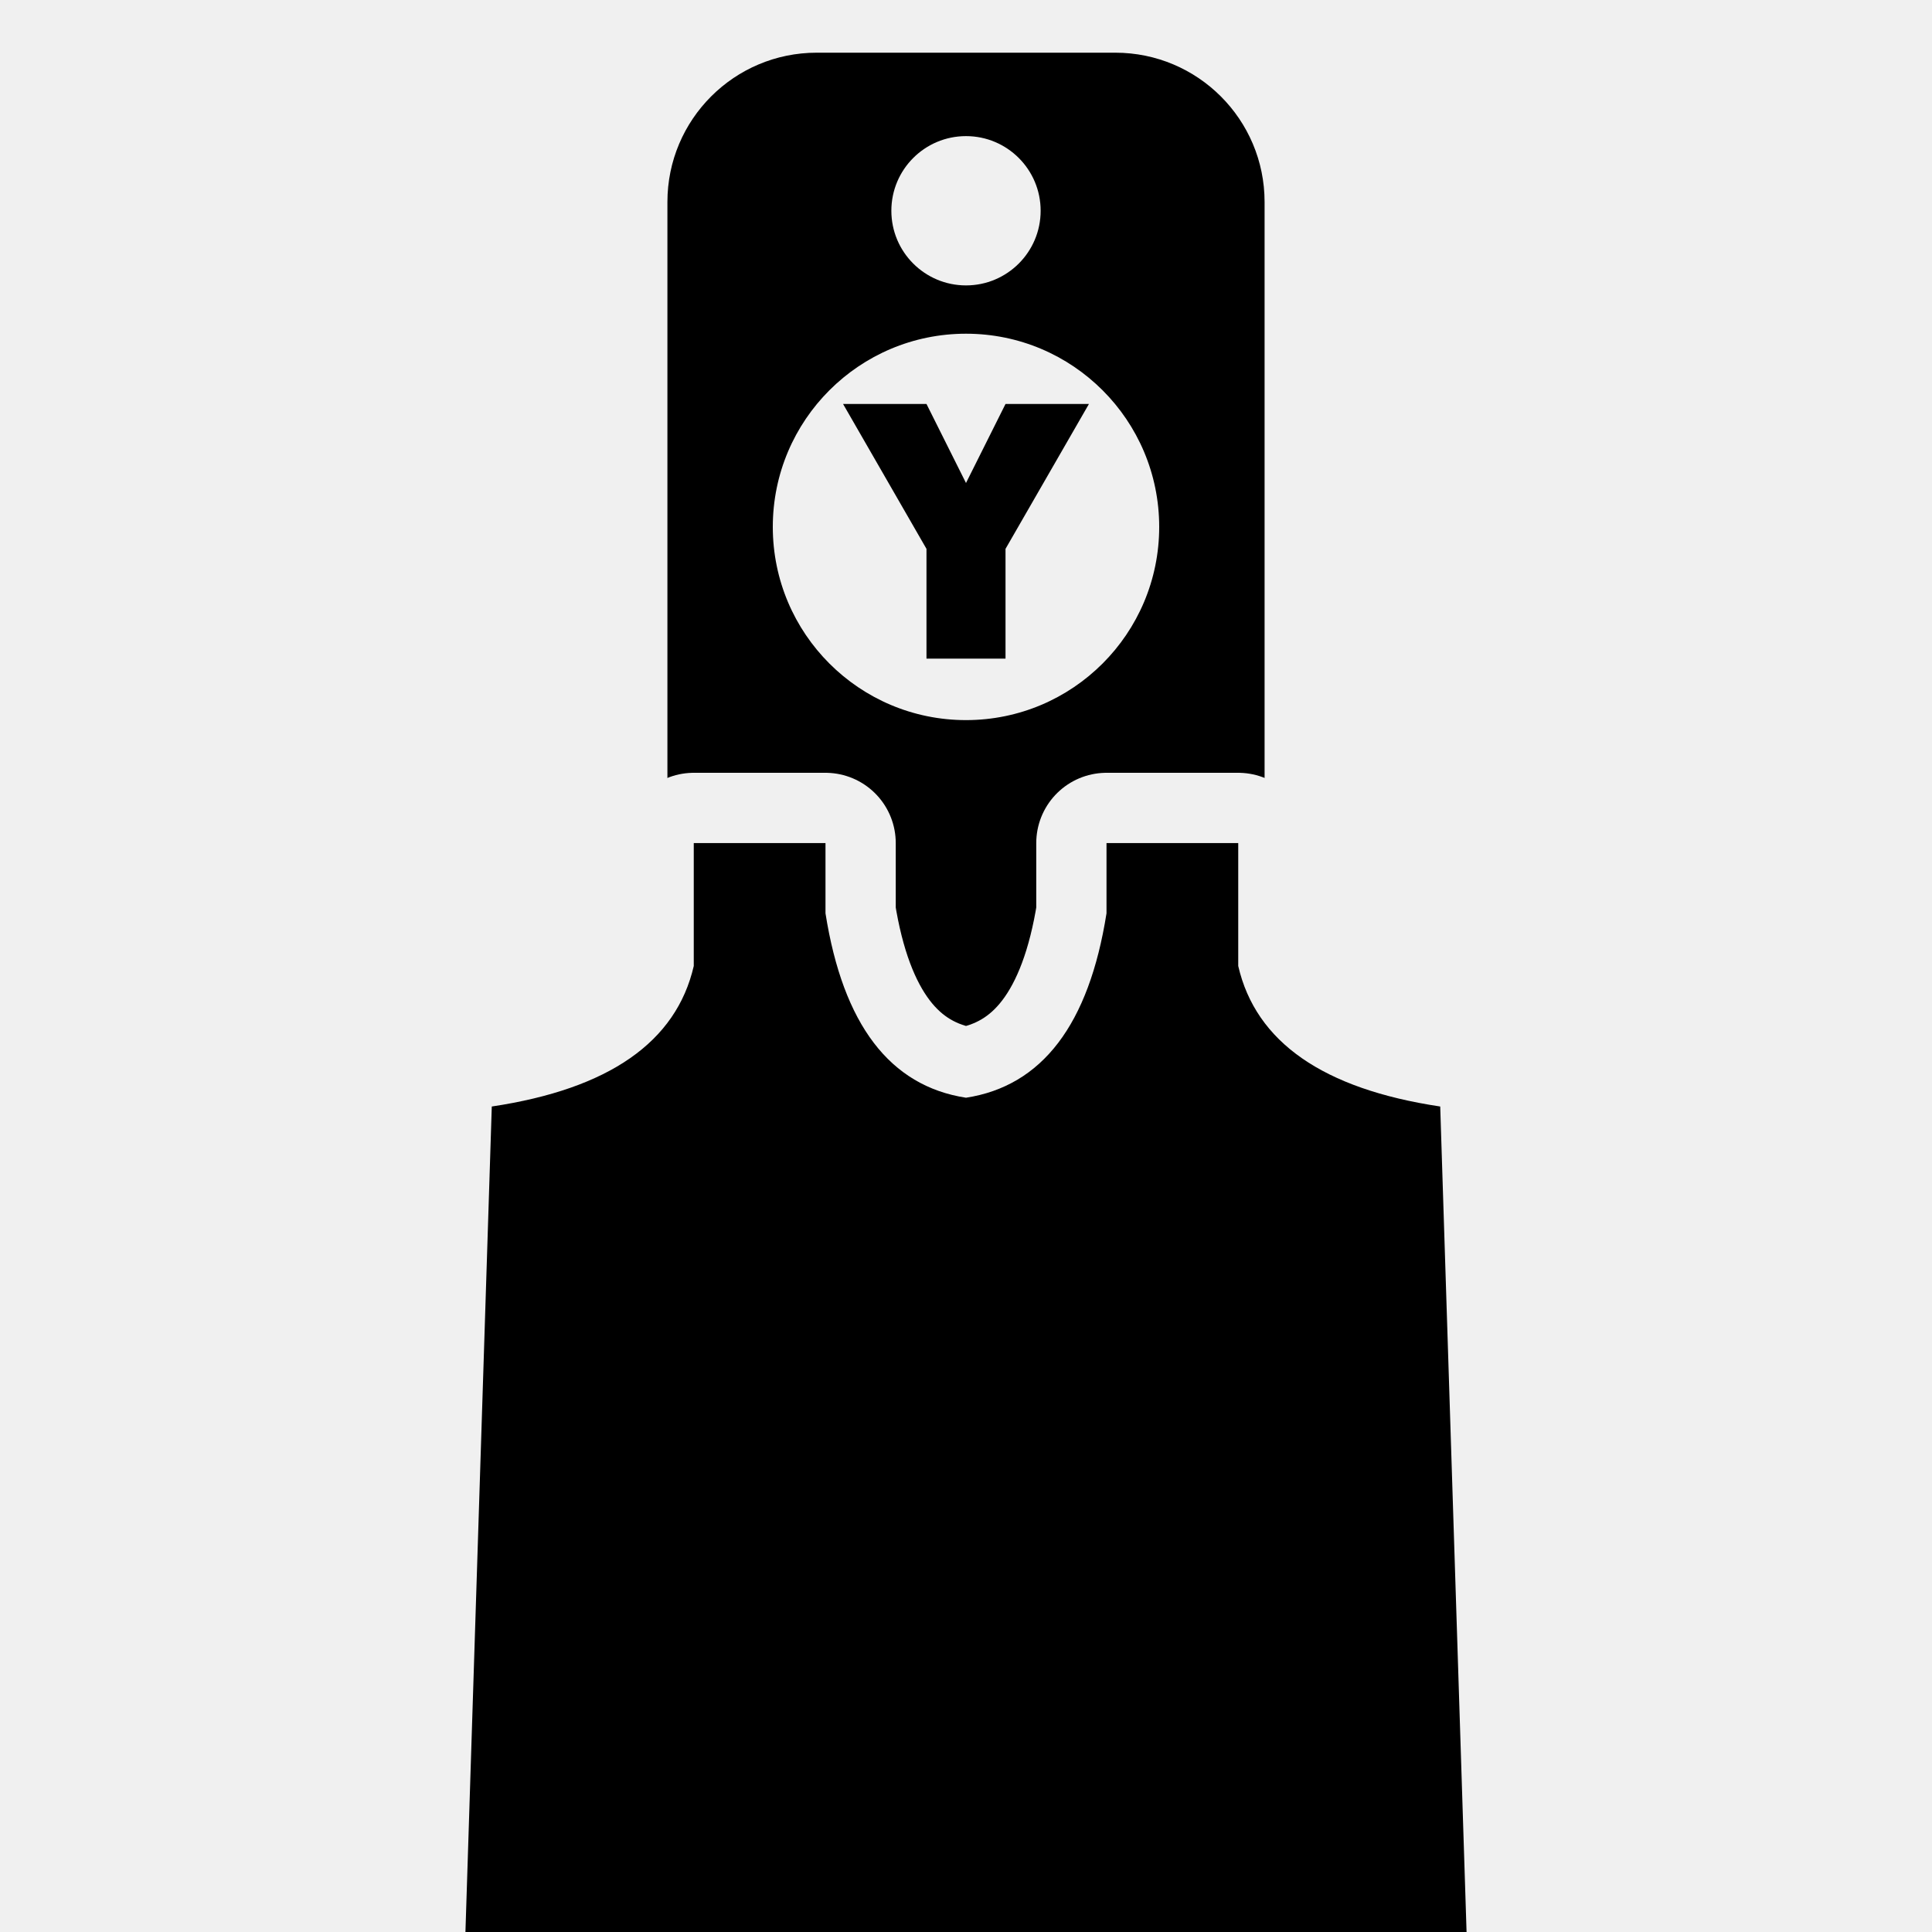
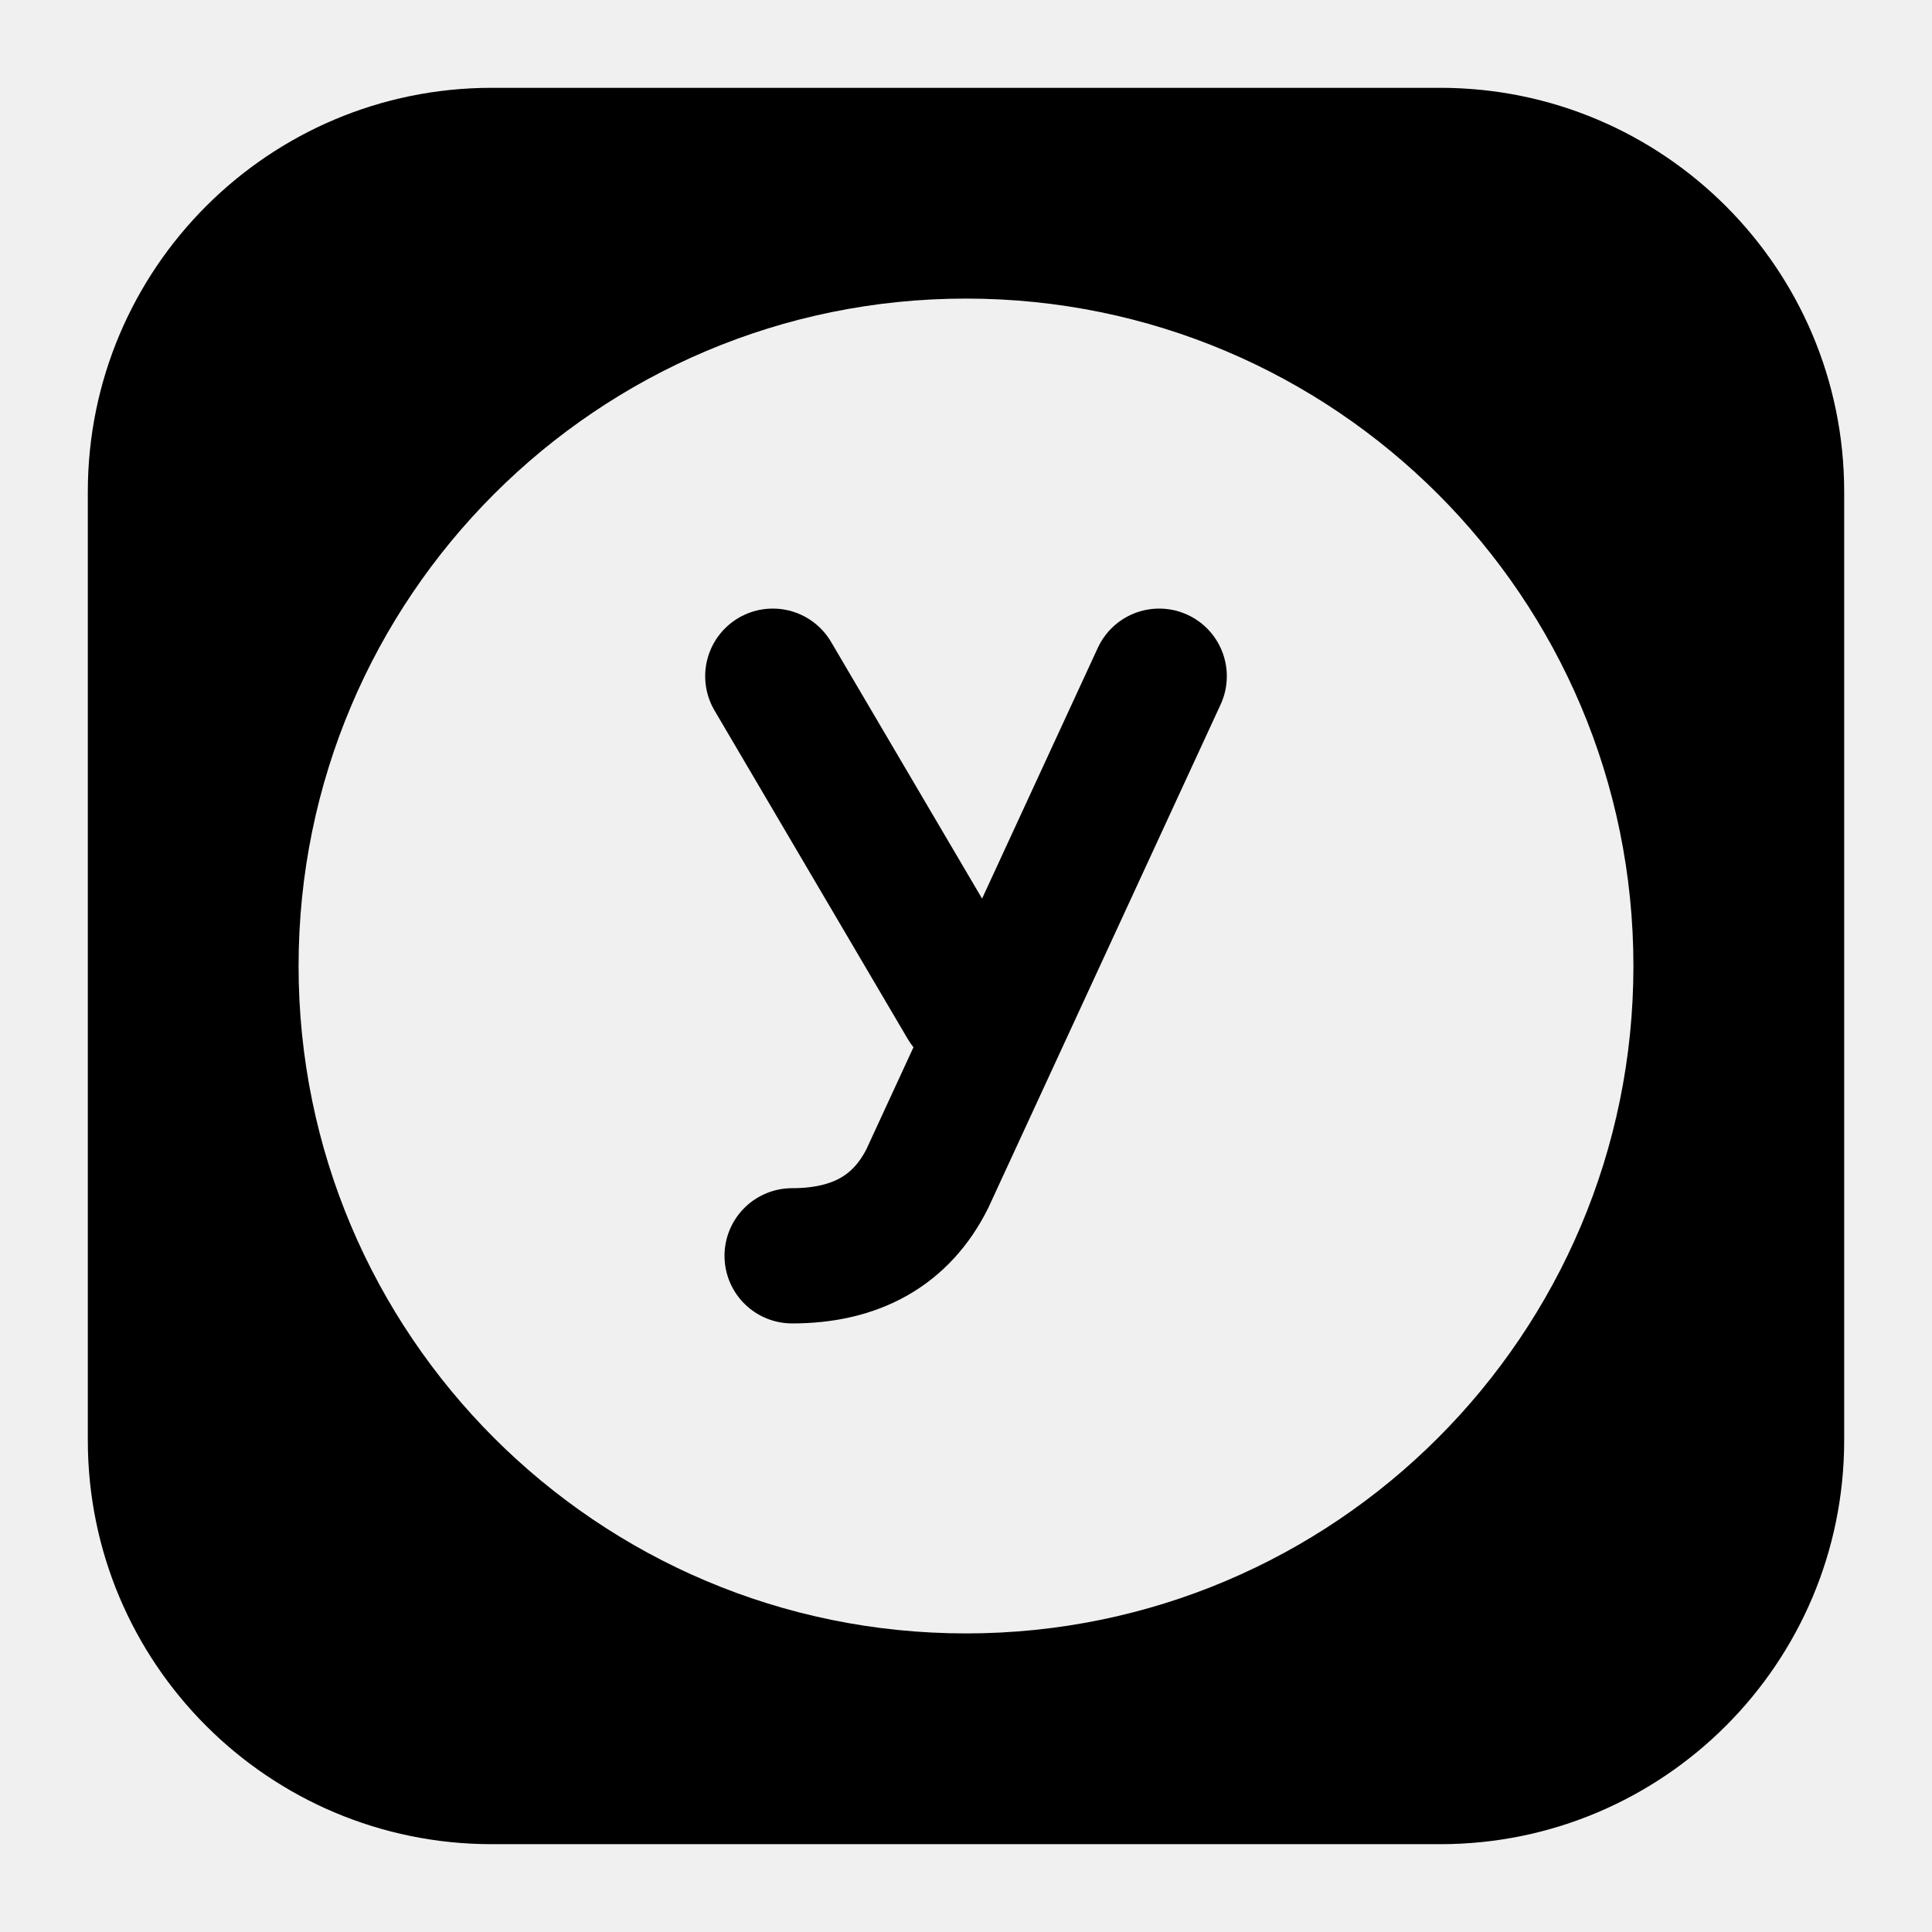
<svg xmlns="http://www.w3.org/2000/svg" viewBox="0 0 22 22">
  <defs>
-     <path id="vest" d="M7.9 9.6 H9.4 V10.4 Q9.7 12.3 11 12.5 Q12.3 12.3 12.6 10.4 V9.6 H14.1 V11 Q14.4 12.3 16.4 12.6 L16.7 22 H5.3 L5.6 12.6 Q7.6 12.3 7.9 11 Z" />
-     <mask id="cut">
+     <mask id="disc">
      <rect width="22" height="22" fill="#fff" />
-       <use href="#vest" fill="#000" stroke="#000" stroke-width="1.6" stroke-linejoin="round" />
-       <circle cx="11" cy="2.4" r="0.85" fill="#000" />
-       <circle cx="11" cy="6" r="2.2" fill="#000" />
+       <circle cx="11" cy="11" r="7.6" fill="#000" />
    </mask>
  </defs>
-   <path mask="url(#cut)" fill="#000" d="M9.3 0.6 h3.4 a1.7 1.7 0 0 1 1.7 1.7 v19.7 h-6.8 v-19.7 a1.7 1.7 0 0 1 1.7 -1.7 Z" />
-   <path fill="#000" transform="translate(0 -0.3)" d="M9.6 4.9 h0.95 l0.45 0.9 l0.45 -0.9 h0.95 l-0.95 1.65 v1.25 h-0.9 v-1.25 Z" />
-   <use href="#vest" fill="#000" />
+   <rect x="1" y="1" width="20" height="20" rx="4.6" fill="#000" mask="url(#disc)" />
+   <g transform="translate(5.5 5.5) scale(0.11)" stroke="#000">
+     <path d="M30 20 L50 54 M70 20 L46 72 Q42 80 32 80" fill="none" stroke-width="14" stroke-linecap="round" stroke-linejoin="round" />
+   </g>
</svg>
